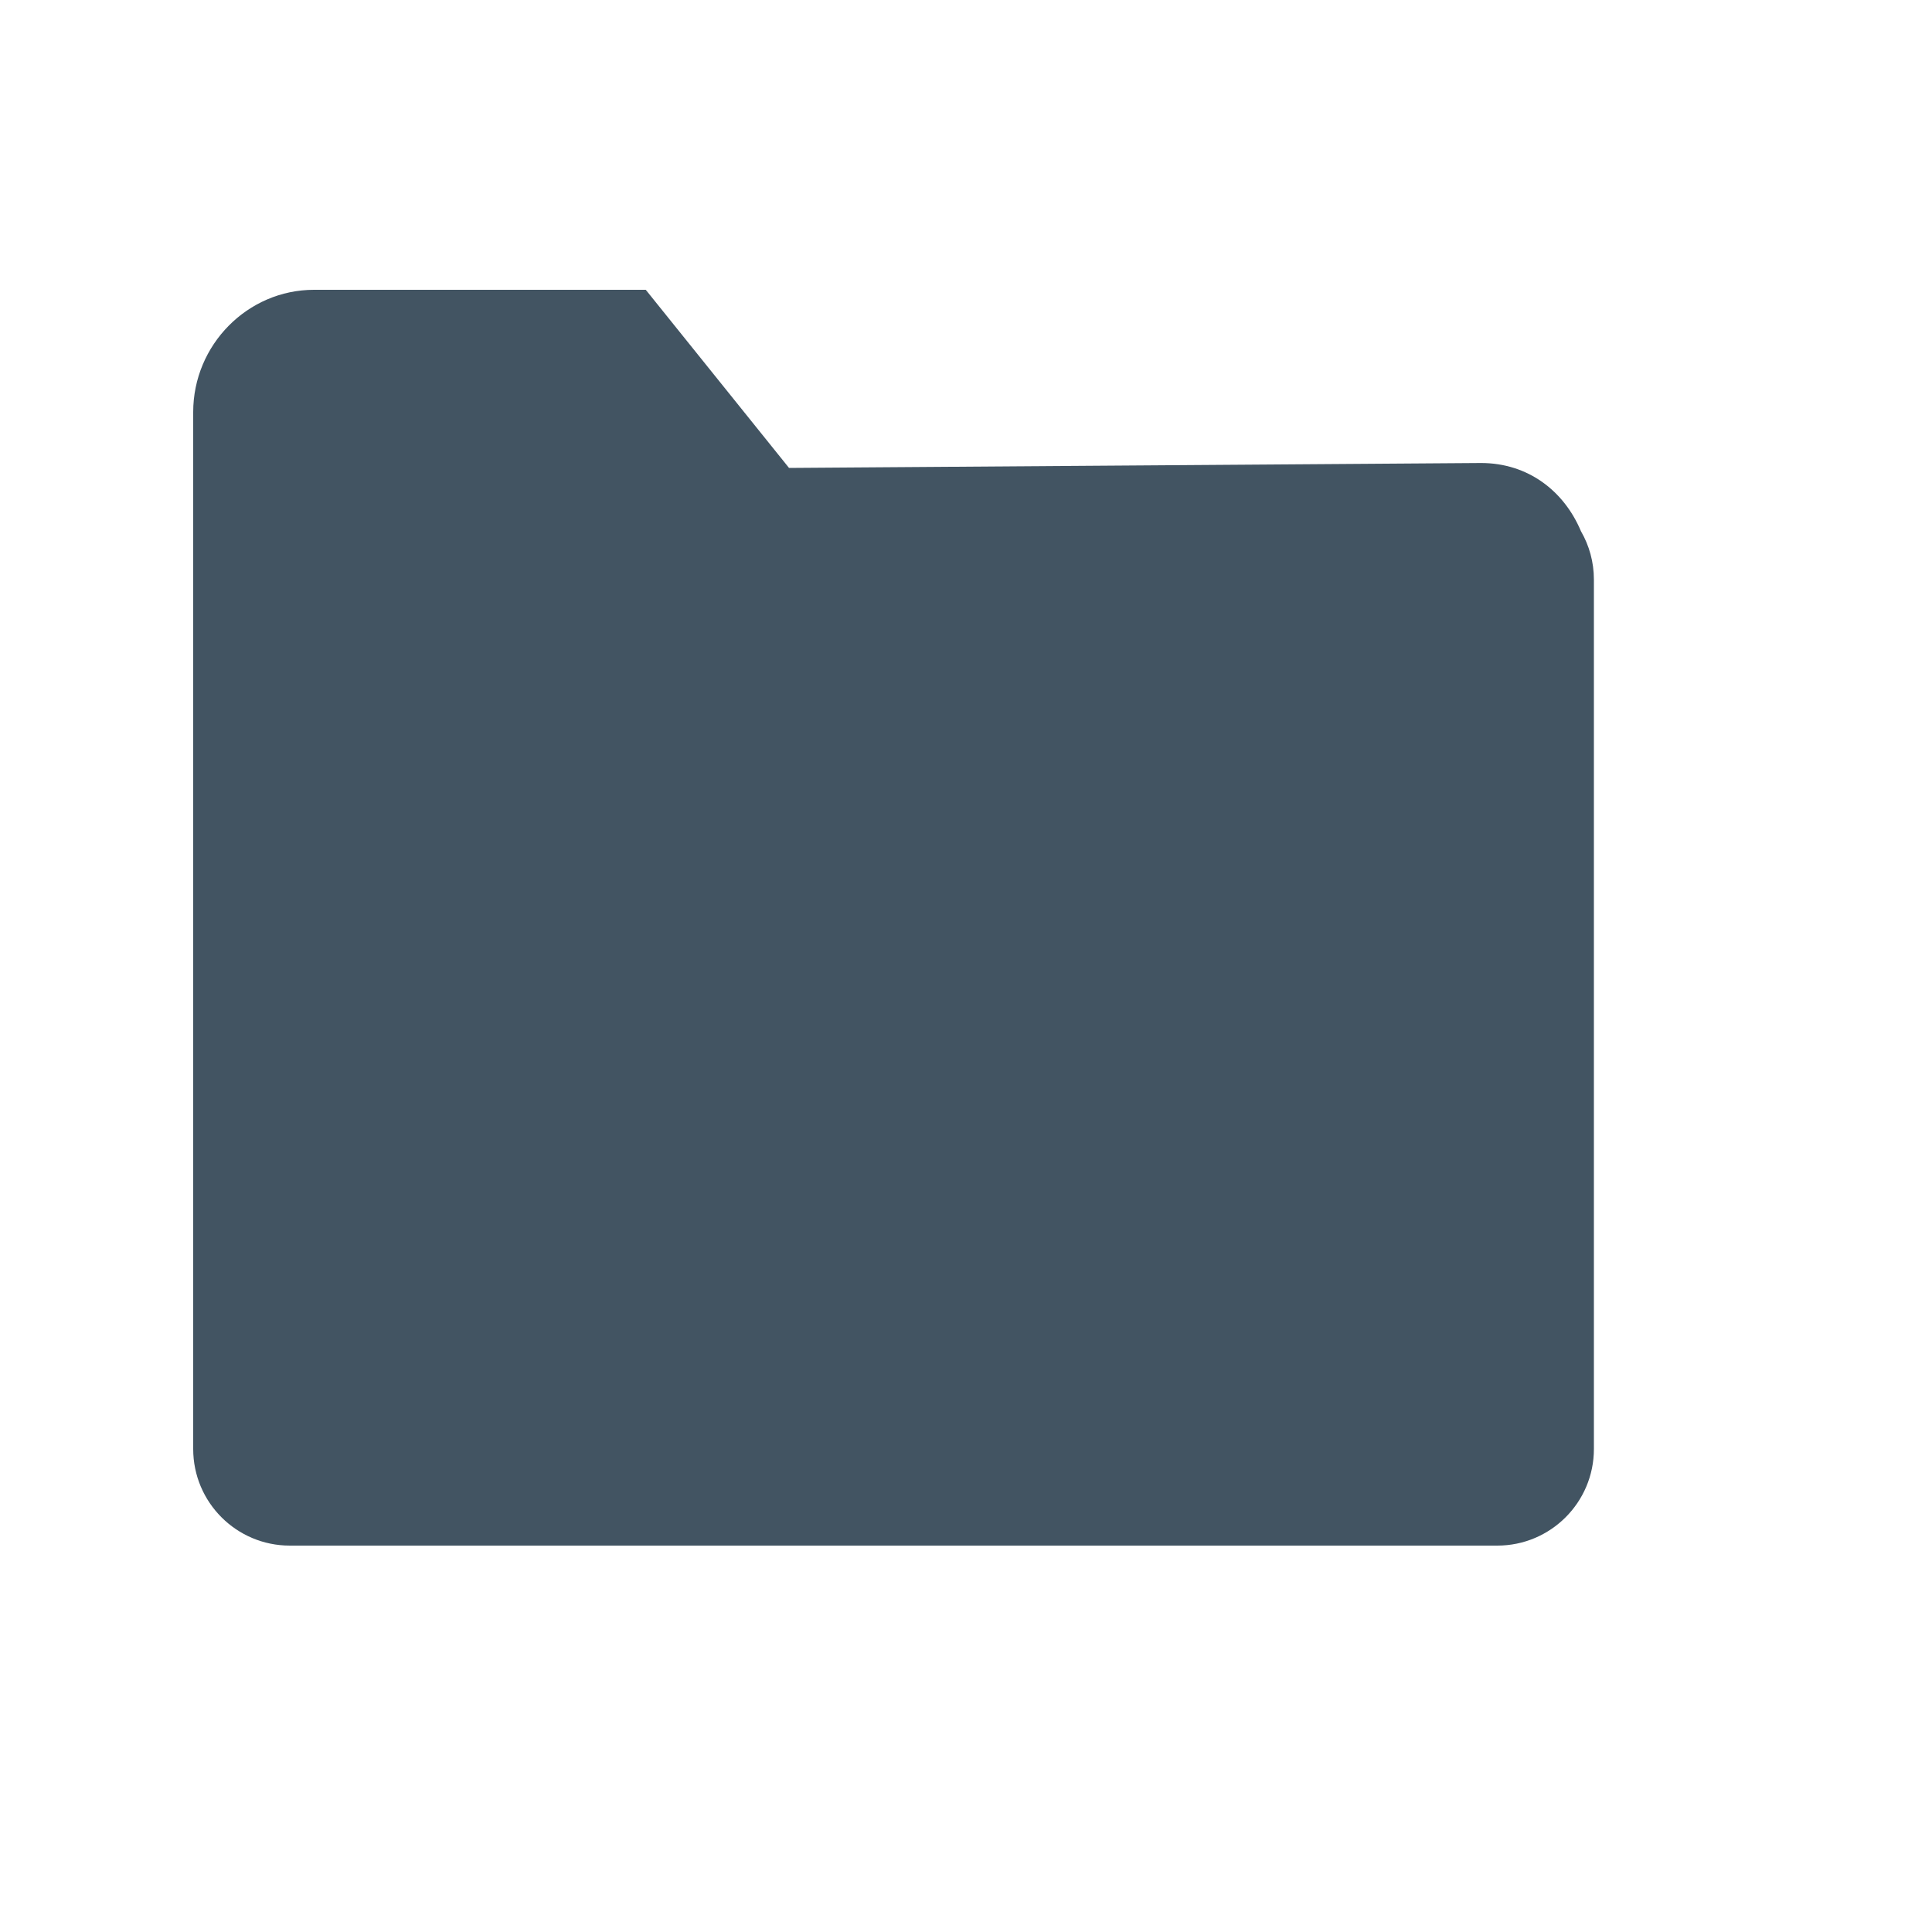
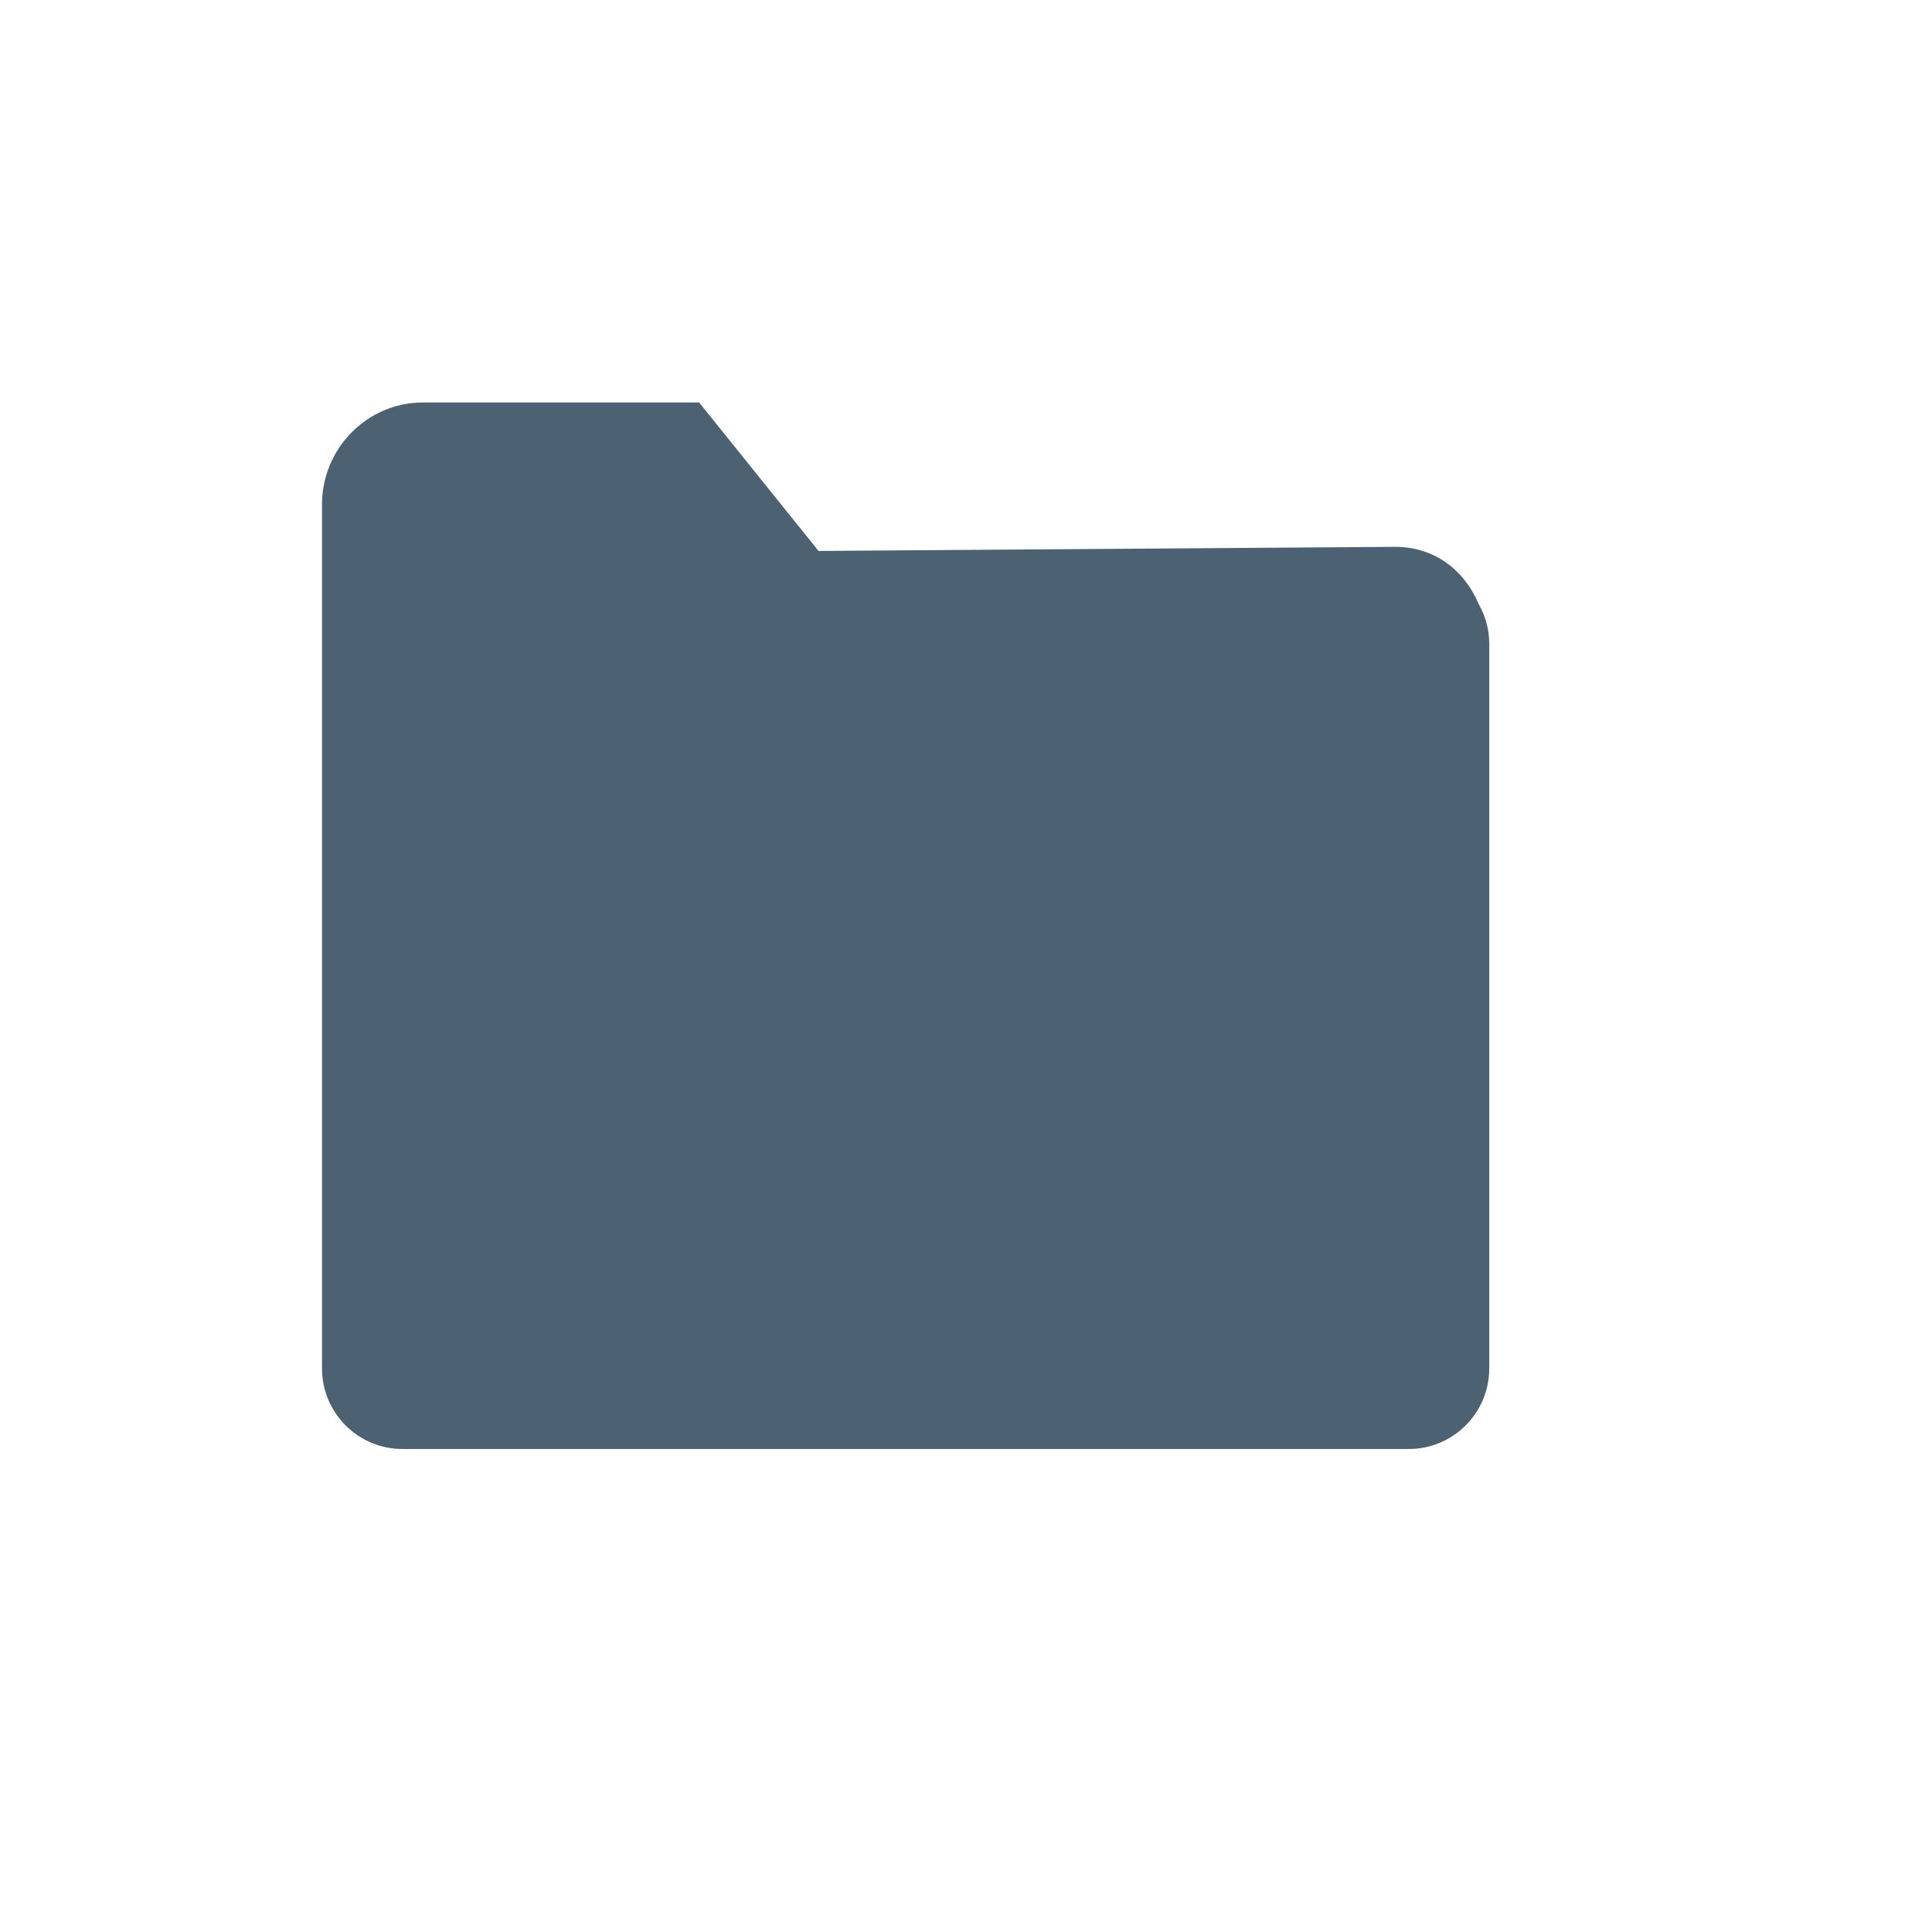
- <svg xmlns="http://www.w3.org/2000/svg" width="20" height="20" viewBox="0 0 20 20" fill="none">
-   <path fill-rule="evenodd" clip-rule="evenodd" d="M4.262 16H3.251H3C2.448 16 2 15.552 2 15V14.734V6V4.266C2 3.57 2.563 3 3.251 3H6.685L8.168 4.844L15.331 4.793C15.819 4.793 16.191 5.083 16.366 5.499C16.451 5.646 16.5 5.817 16.5 6V15C16.5 15.552 16.052 16 15.5 16H4.262Z" fill="#425462" />
+ <svg xmlns="http://www.w3.org/2000/svg" width="24" height="24" viewBox="0 0 24 24" fill="none">
+   <path fill-rule="evenodd" clip-rule="evenodd" d="M6.262 18H5.251H5C4.448 18 4 17.552 4 17V16.734V8V6.266C4 5.57 4.563 5 5.251 5H8.685L10.168 6.844L17.331 6.793C17.819 6.793 18.191 7.083 18.366 7.499C18.451 7.646 18.5 7.817 18.5 8V17C18.5 17.552 18.052 18 17.5 18H6.262Z" fill="#4C6272" />
</svg>
